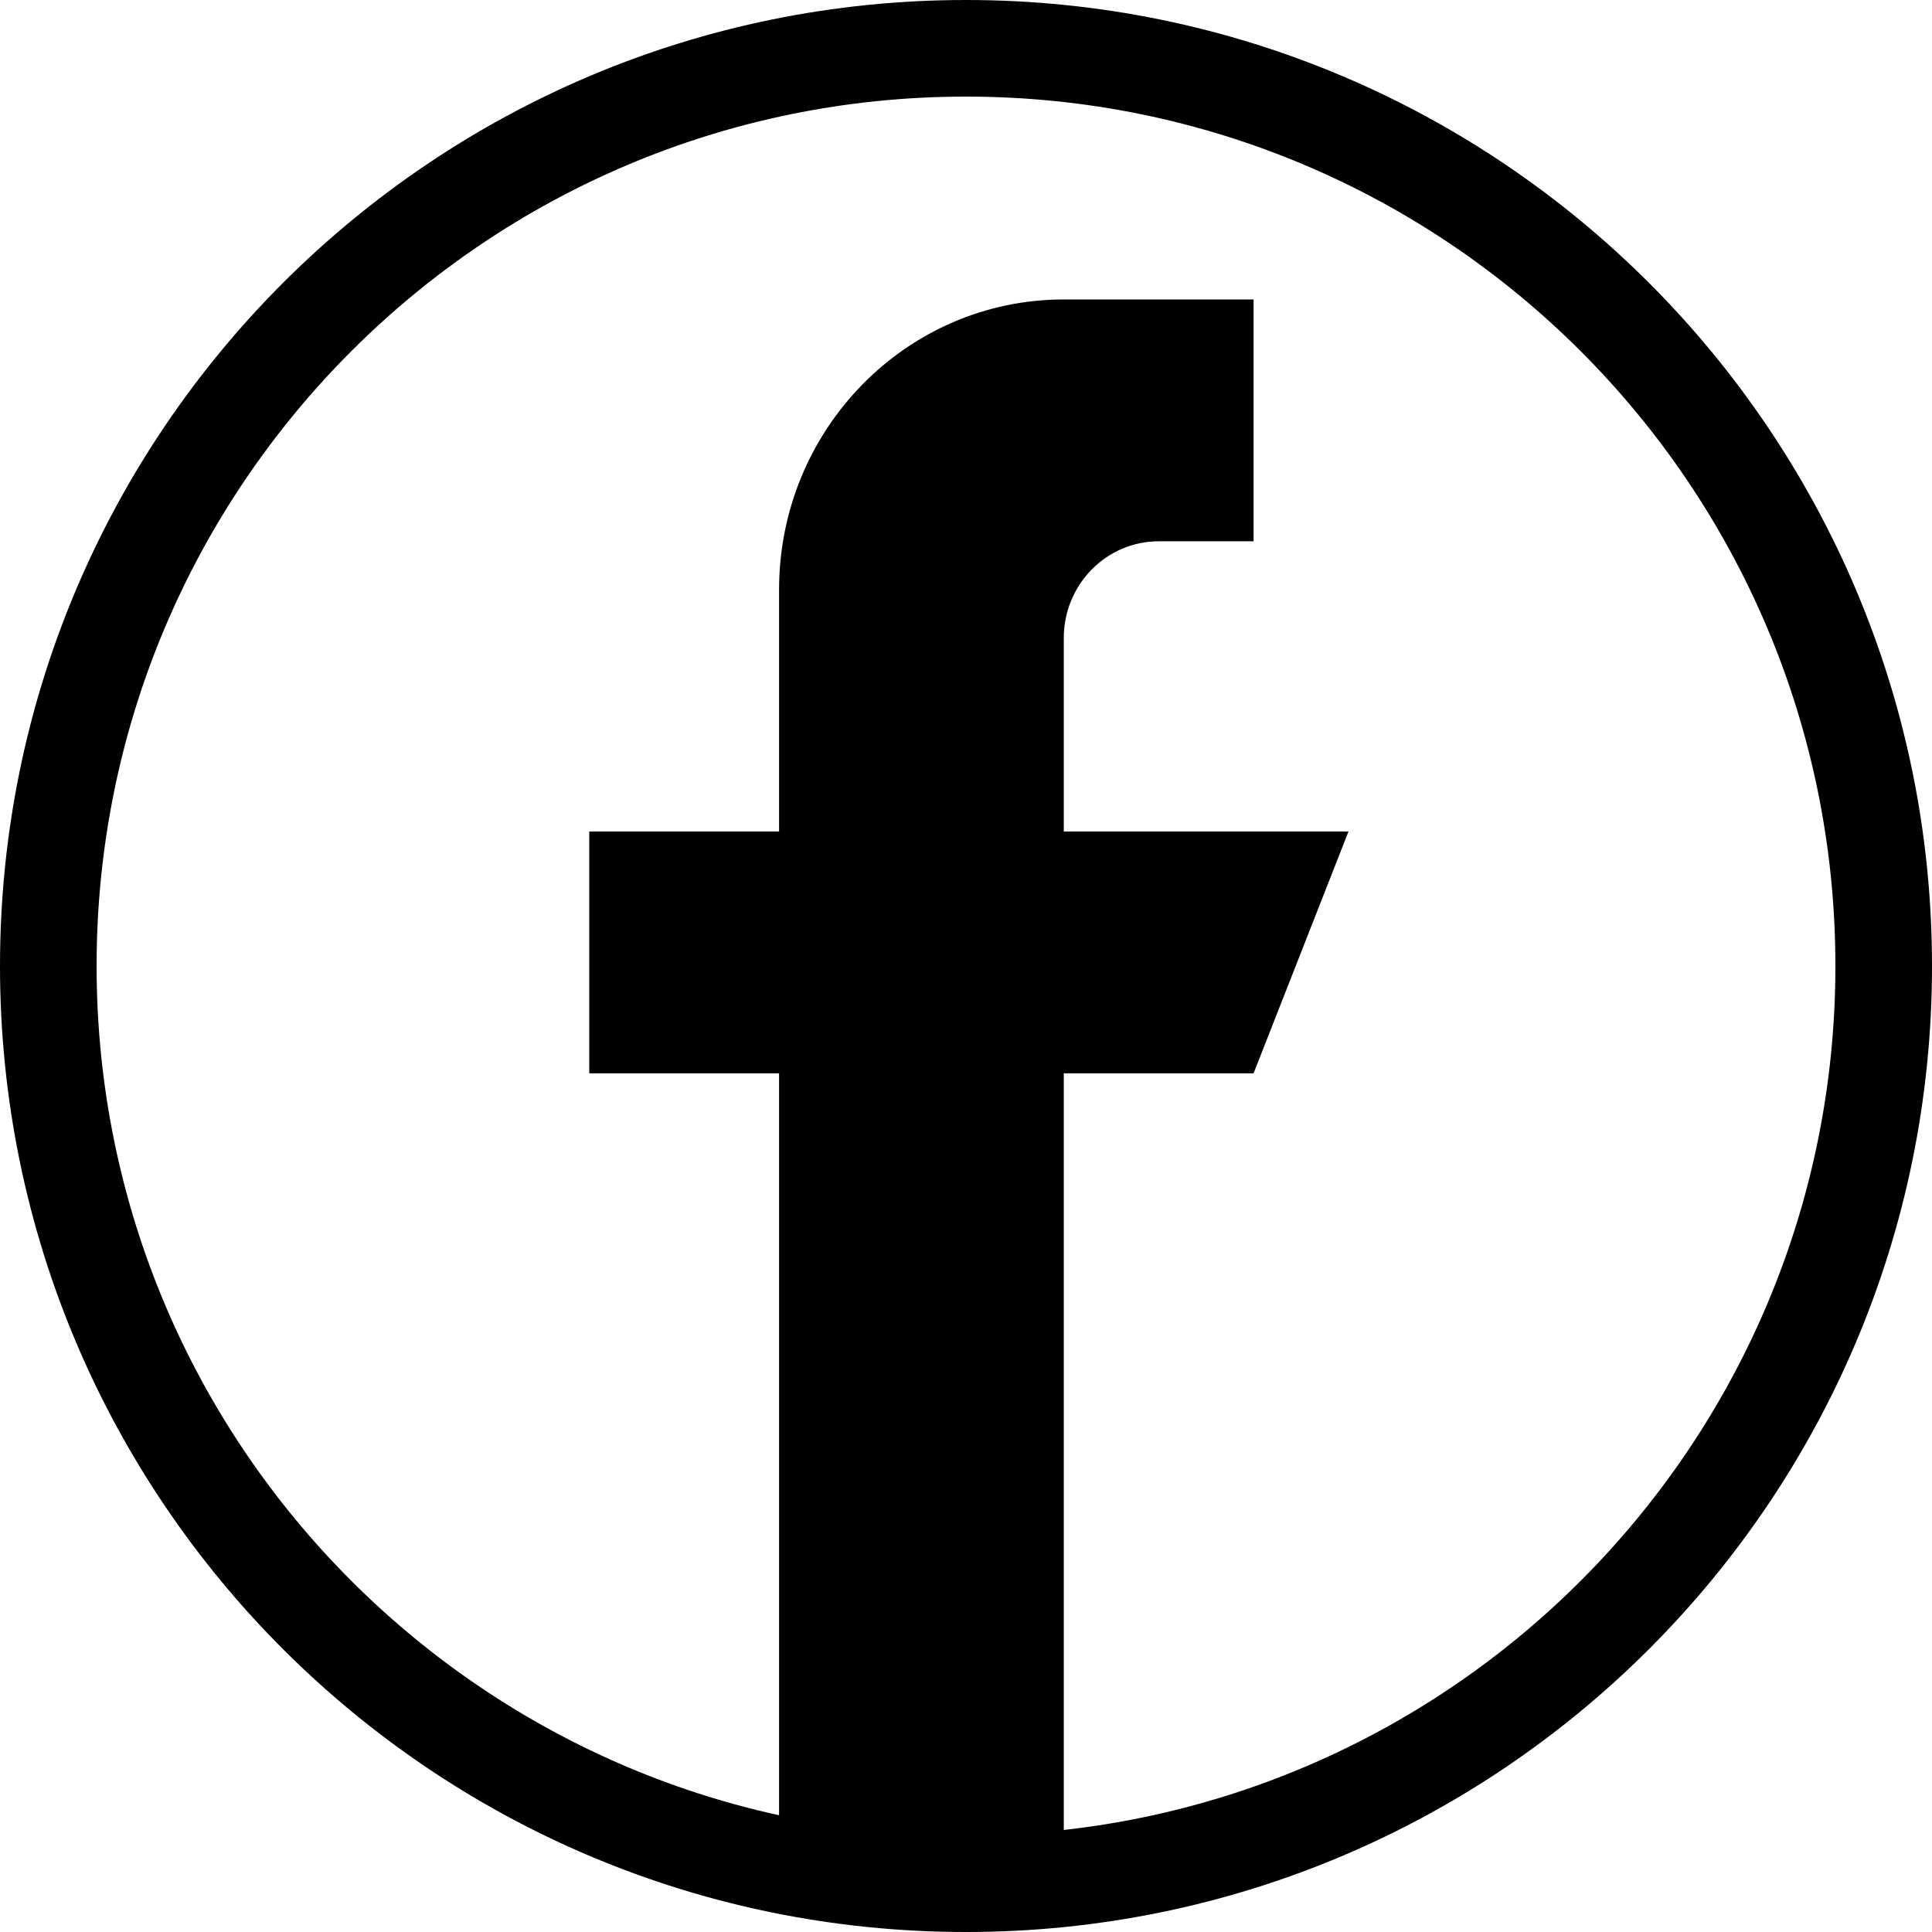
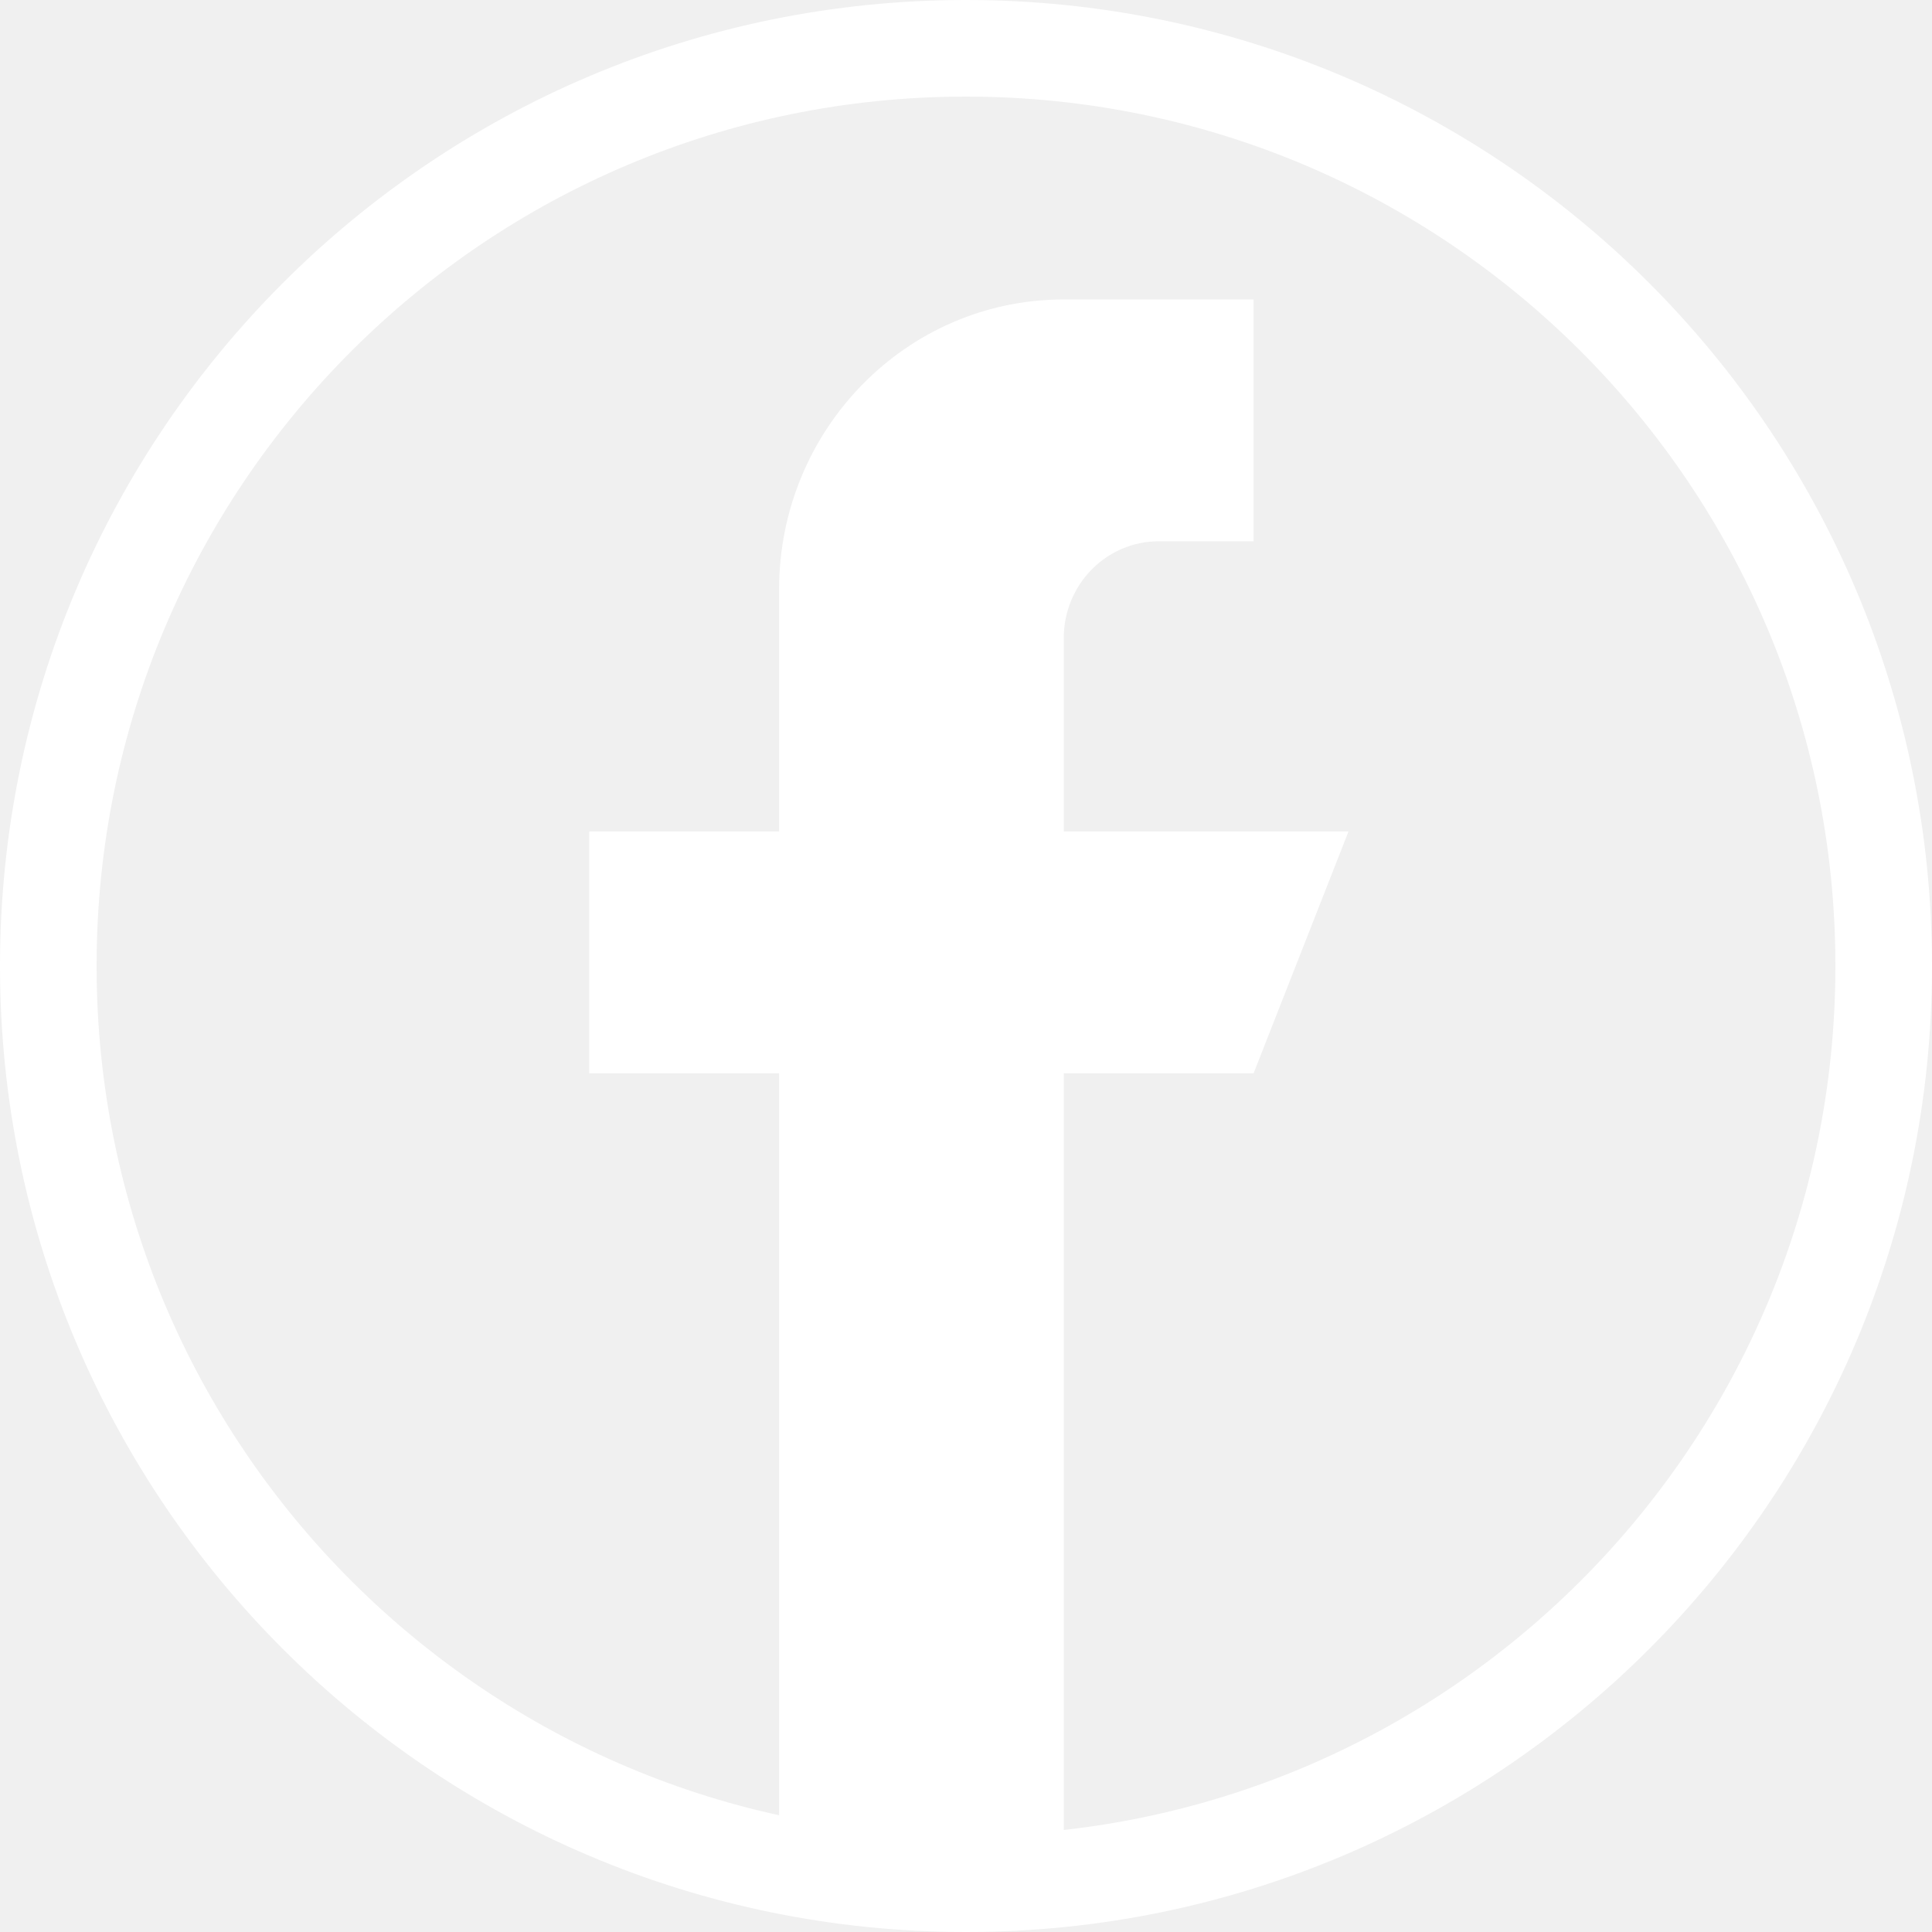
<svg xmlns="http://www.w3.org/2000/svg" width="200" height="200" viewBox="0 0 200 200" version="1.1">
  <g id="Canvas" fill="none">
    <g id="facebook2" clip-path="url(#clip0)">
-       <rect width="200" height="200" fill="white" />
-       <circle id="Ellipse" cx="100" cy="100" r="95" stroke="black" stroke-width="10" />
+       <circle id="Ellipse" cx="100" cy="100" r="95" stroke="white" stroke-width="10" />
      <g id="Group">
        <g id="Group_2">
-           <path id="Vector" d="M 49.122 55.076L 49.122 35.048C 49.122 29.521 53.523 25.034 58.947 25.034L 68.771 25.034L 68.771 0L 49.122 0C 32.843 0 19.649 13.448 19.649 30.041L 19.649 55.076L 0 55.076L 0 80.11L 19.649 80.11L 19.649 160.22L 49.122 160.22L 49.122 80.11L 68.771 80.11L 78.595 55.076L 49.122 55.076Z" transform="translate(61 31)" fill="black" />
+           <path id="Vector" d="M 49.122 55.076L 49.122 35.048C 49.122 29.521 53.523 25.034 58.947 25.034L 68.771 25.034L 68.771 0L 49.122 0C 32.843 0 19.649 13.448 19.649 30.041L 19.649 55.076L 0 55.076L 0 80.11L 19.649 80.11L 19.649 160.22L 49.122 160.22L 49.122 80.11L 68.771 80.11L 78.595 55.076L 49.122 55.076Z" transform="translate(61 31)" fill="white" />
        </g>
      </g>
    </g>
  </g>
  <defs>
    <clipPath id="clip0">
      <rect width="200" height="200" fill="white" />
    </clipPath>
  </defs>
</svg>
